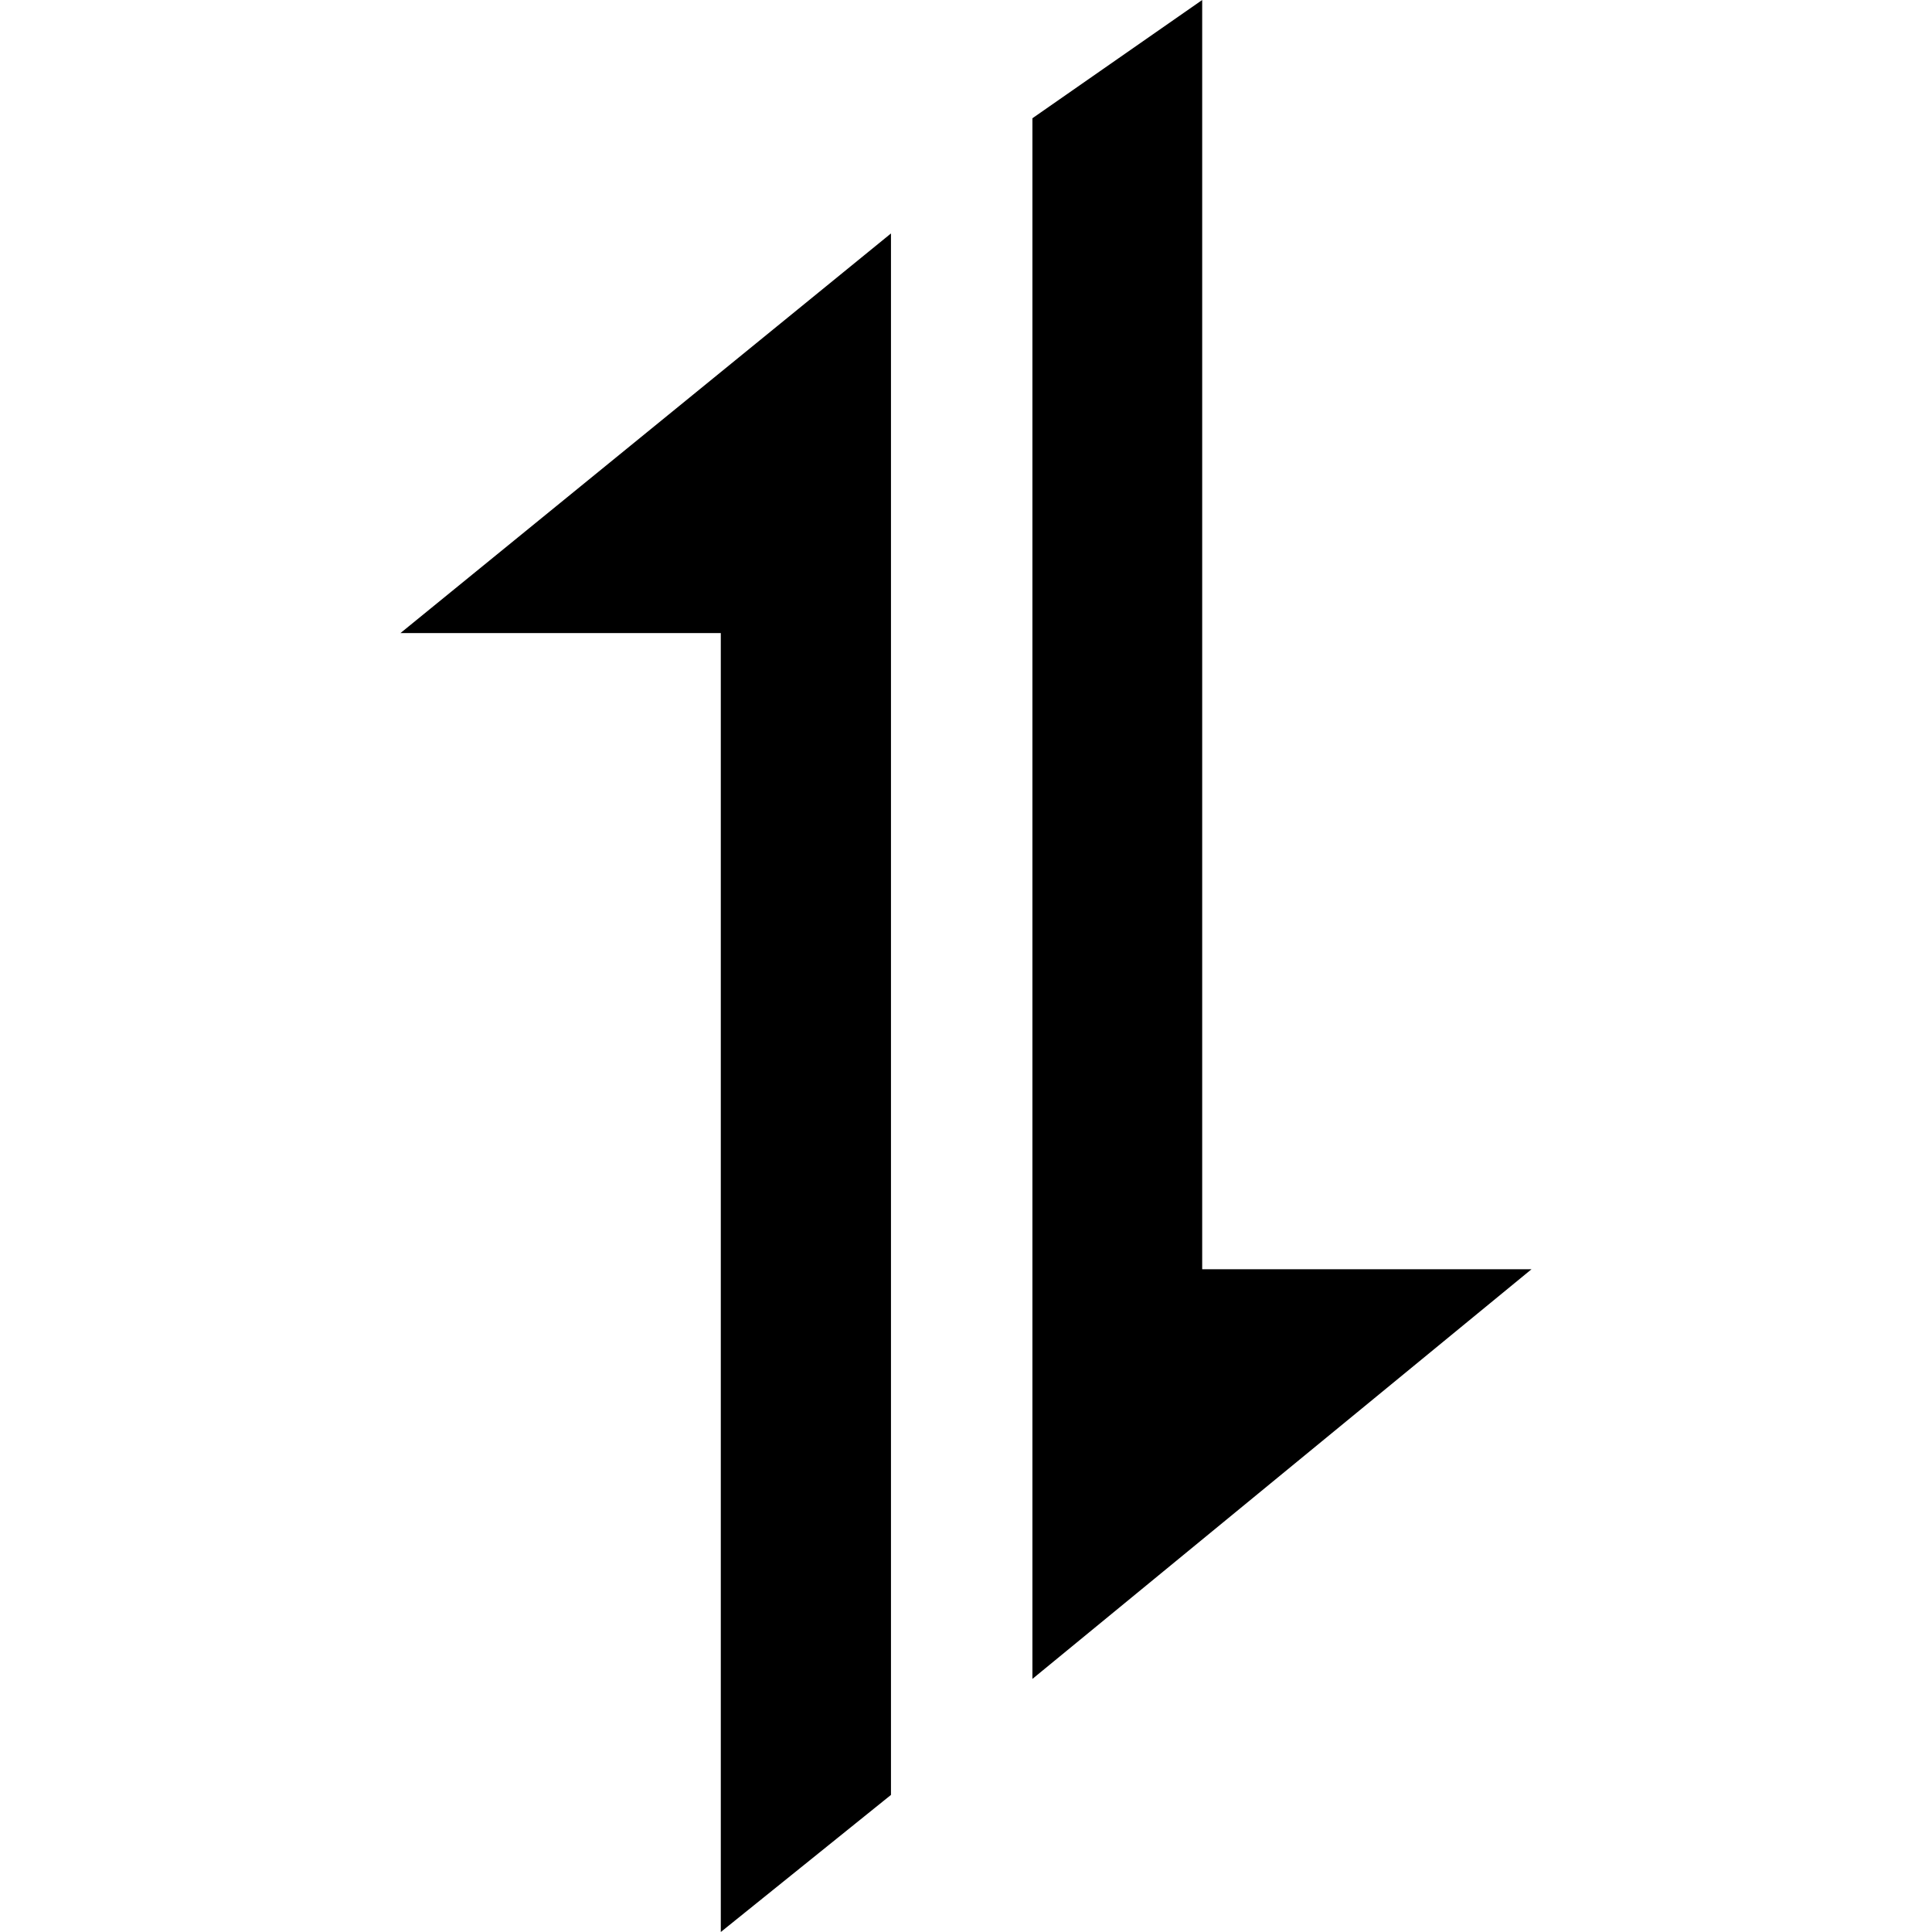
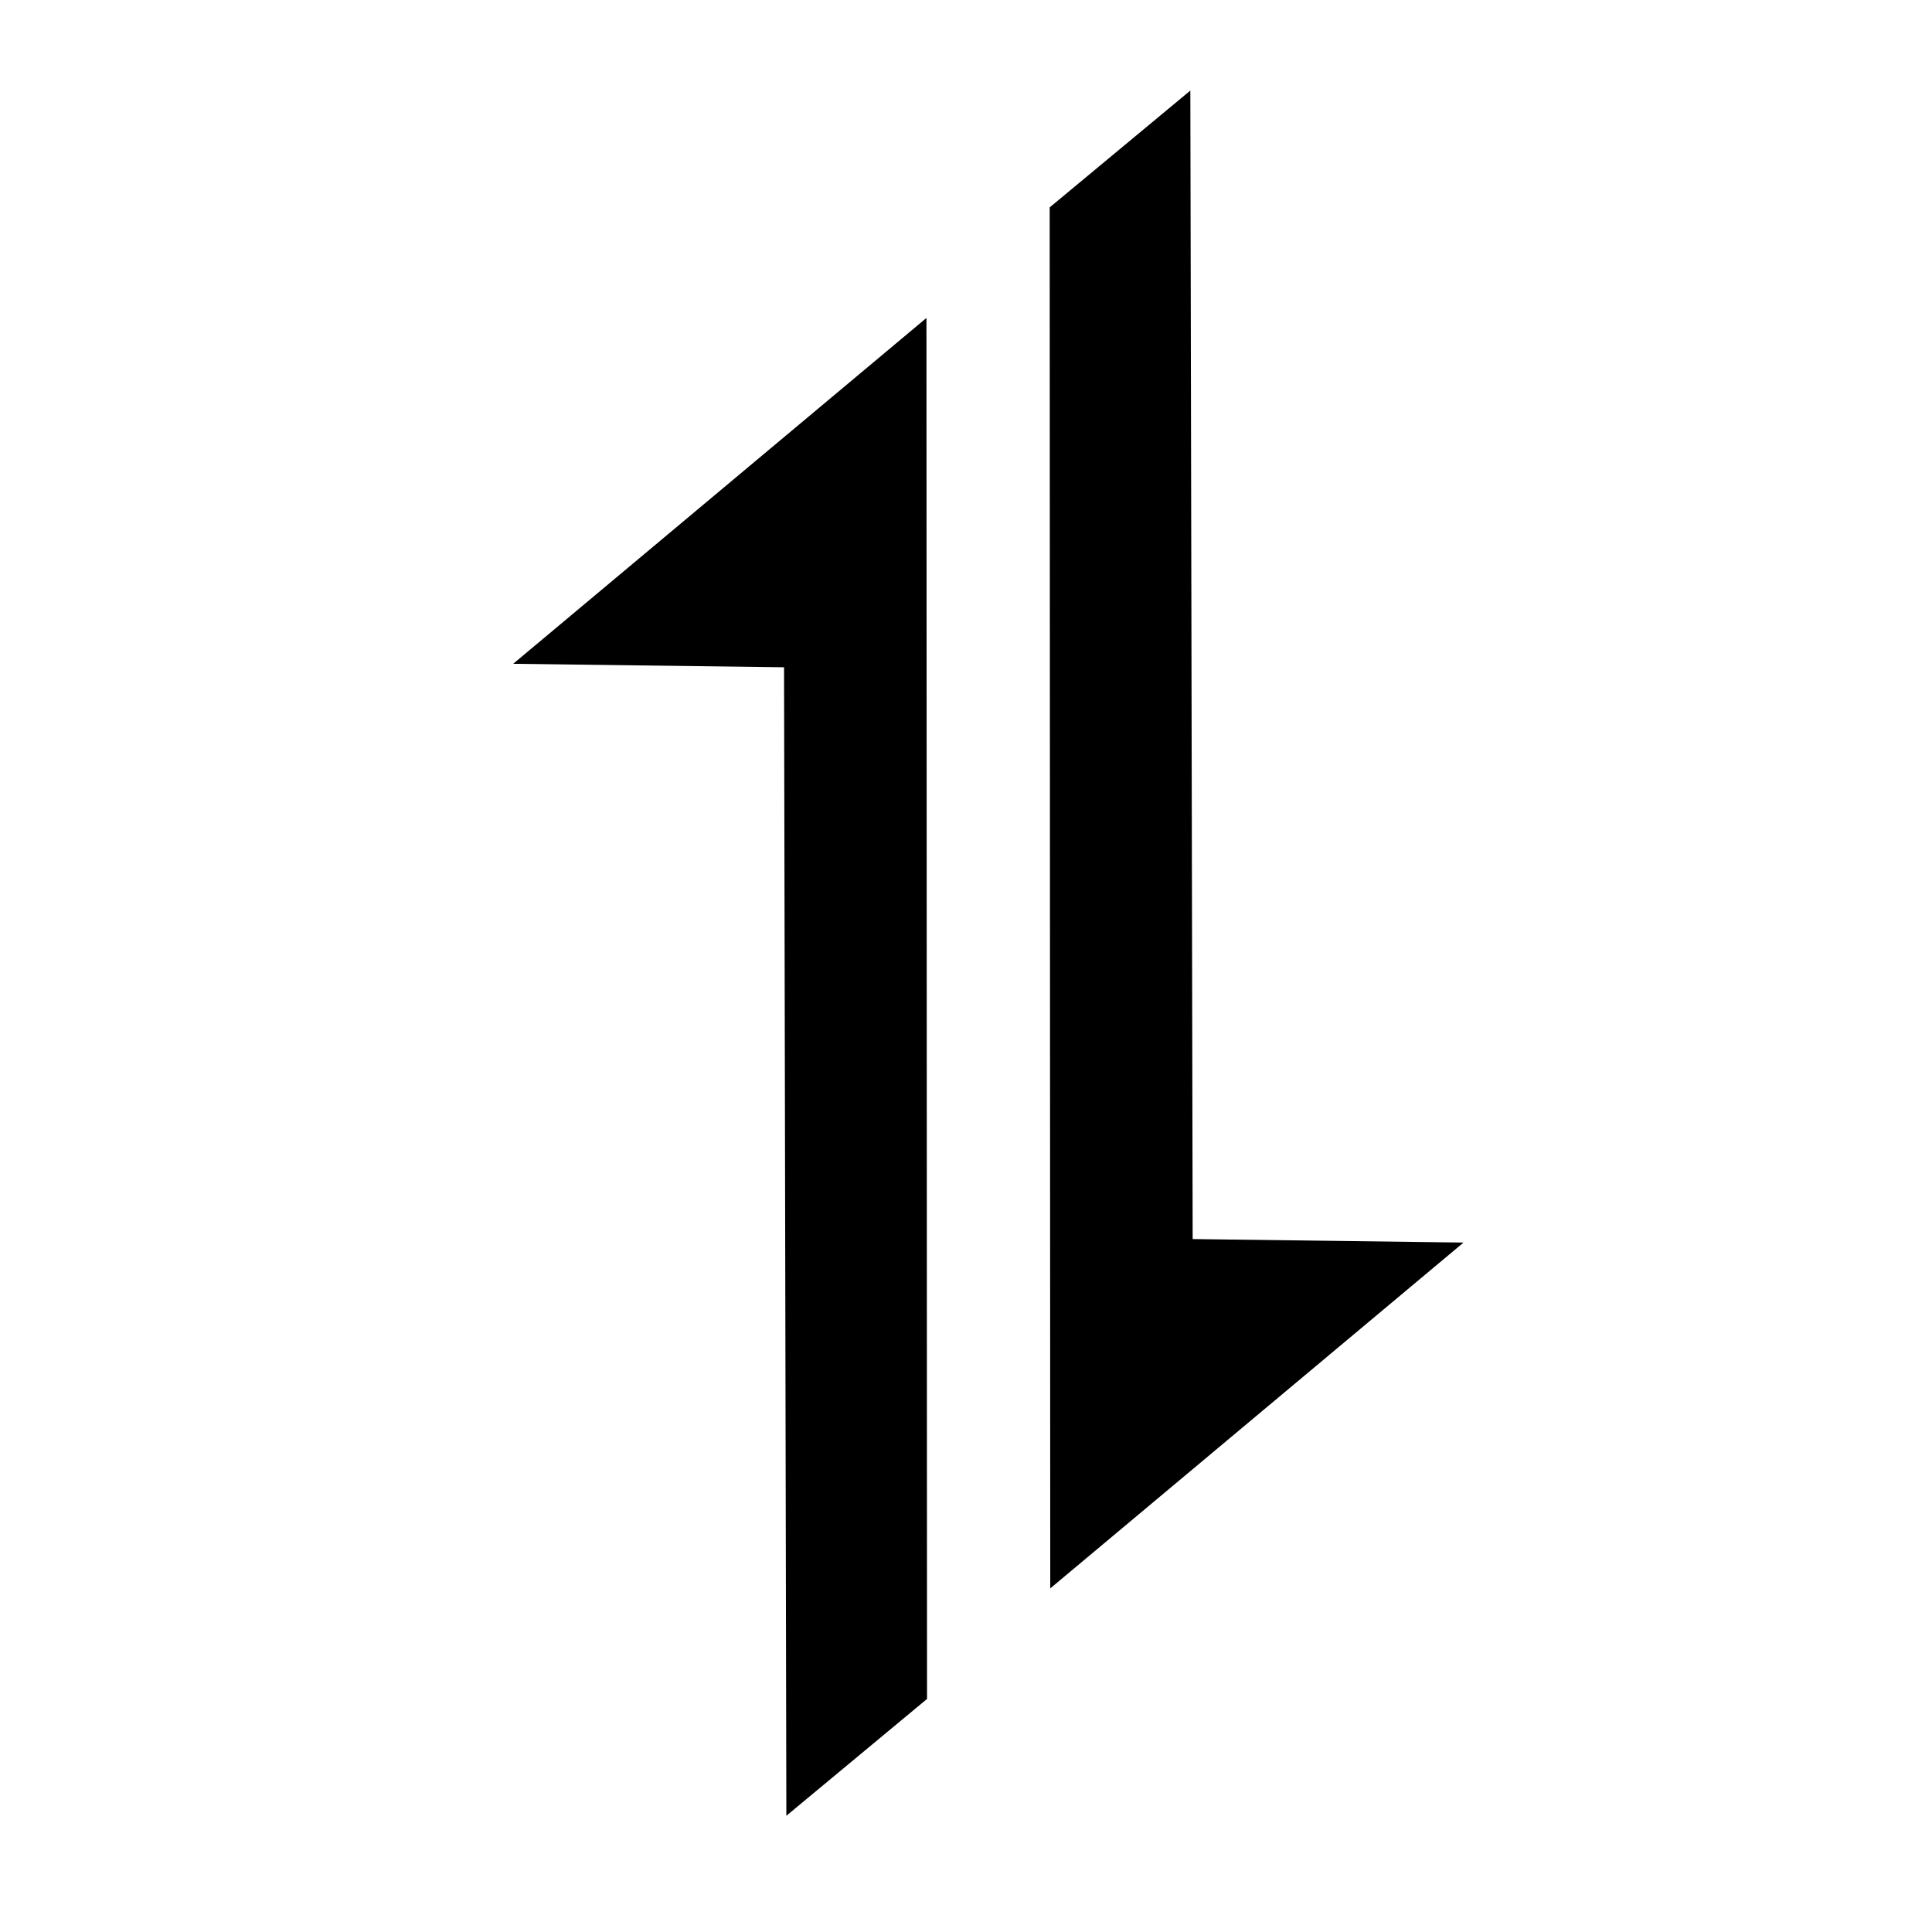
- <svg xmlns="http://www.w3.org/2000/svg" role="img" viewBox="0 0 24 24">
-   <path d="M11.068 2.9V22.297l-2.114 1.703V7.864H4.975l6.093-4.964zM14.934 0v15.767H19.025l-6.2 5.089V1.469L14.934 0z" />
+ <svg xmlns="http://www.w3.org/2000/svg" width="128" height="128" viewBox="0 0 128 128">
+   <path fill="currentColor" d="m34 43.978l27.38-22.913l.038 91.495l-9.32 7.74l-.153-76.091zm62.962 38.345l-27.38 22.912l-.038-91.495L78.863 6l.154 76.091z" />
</svg>
